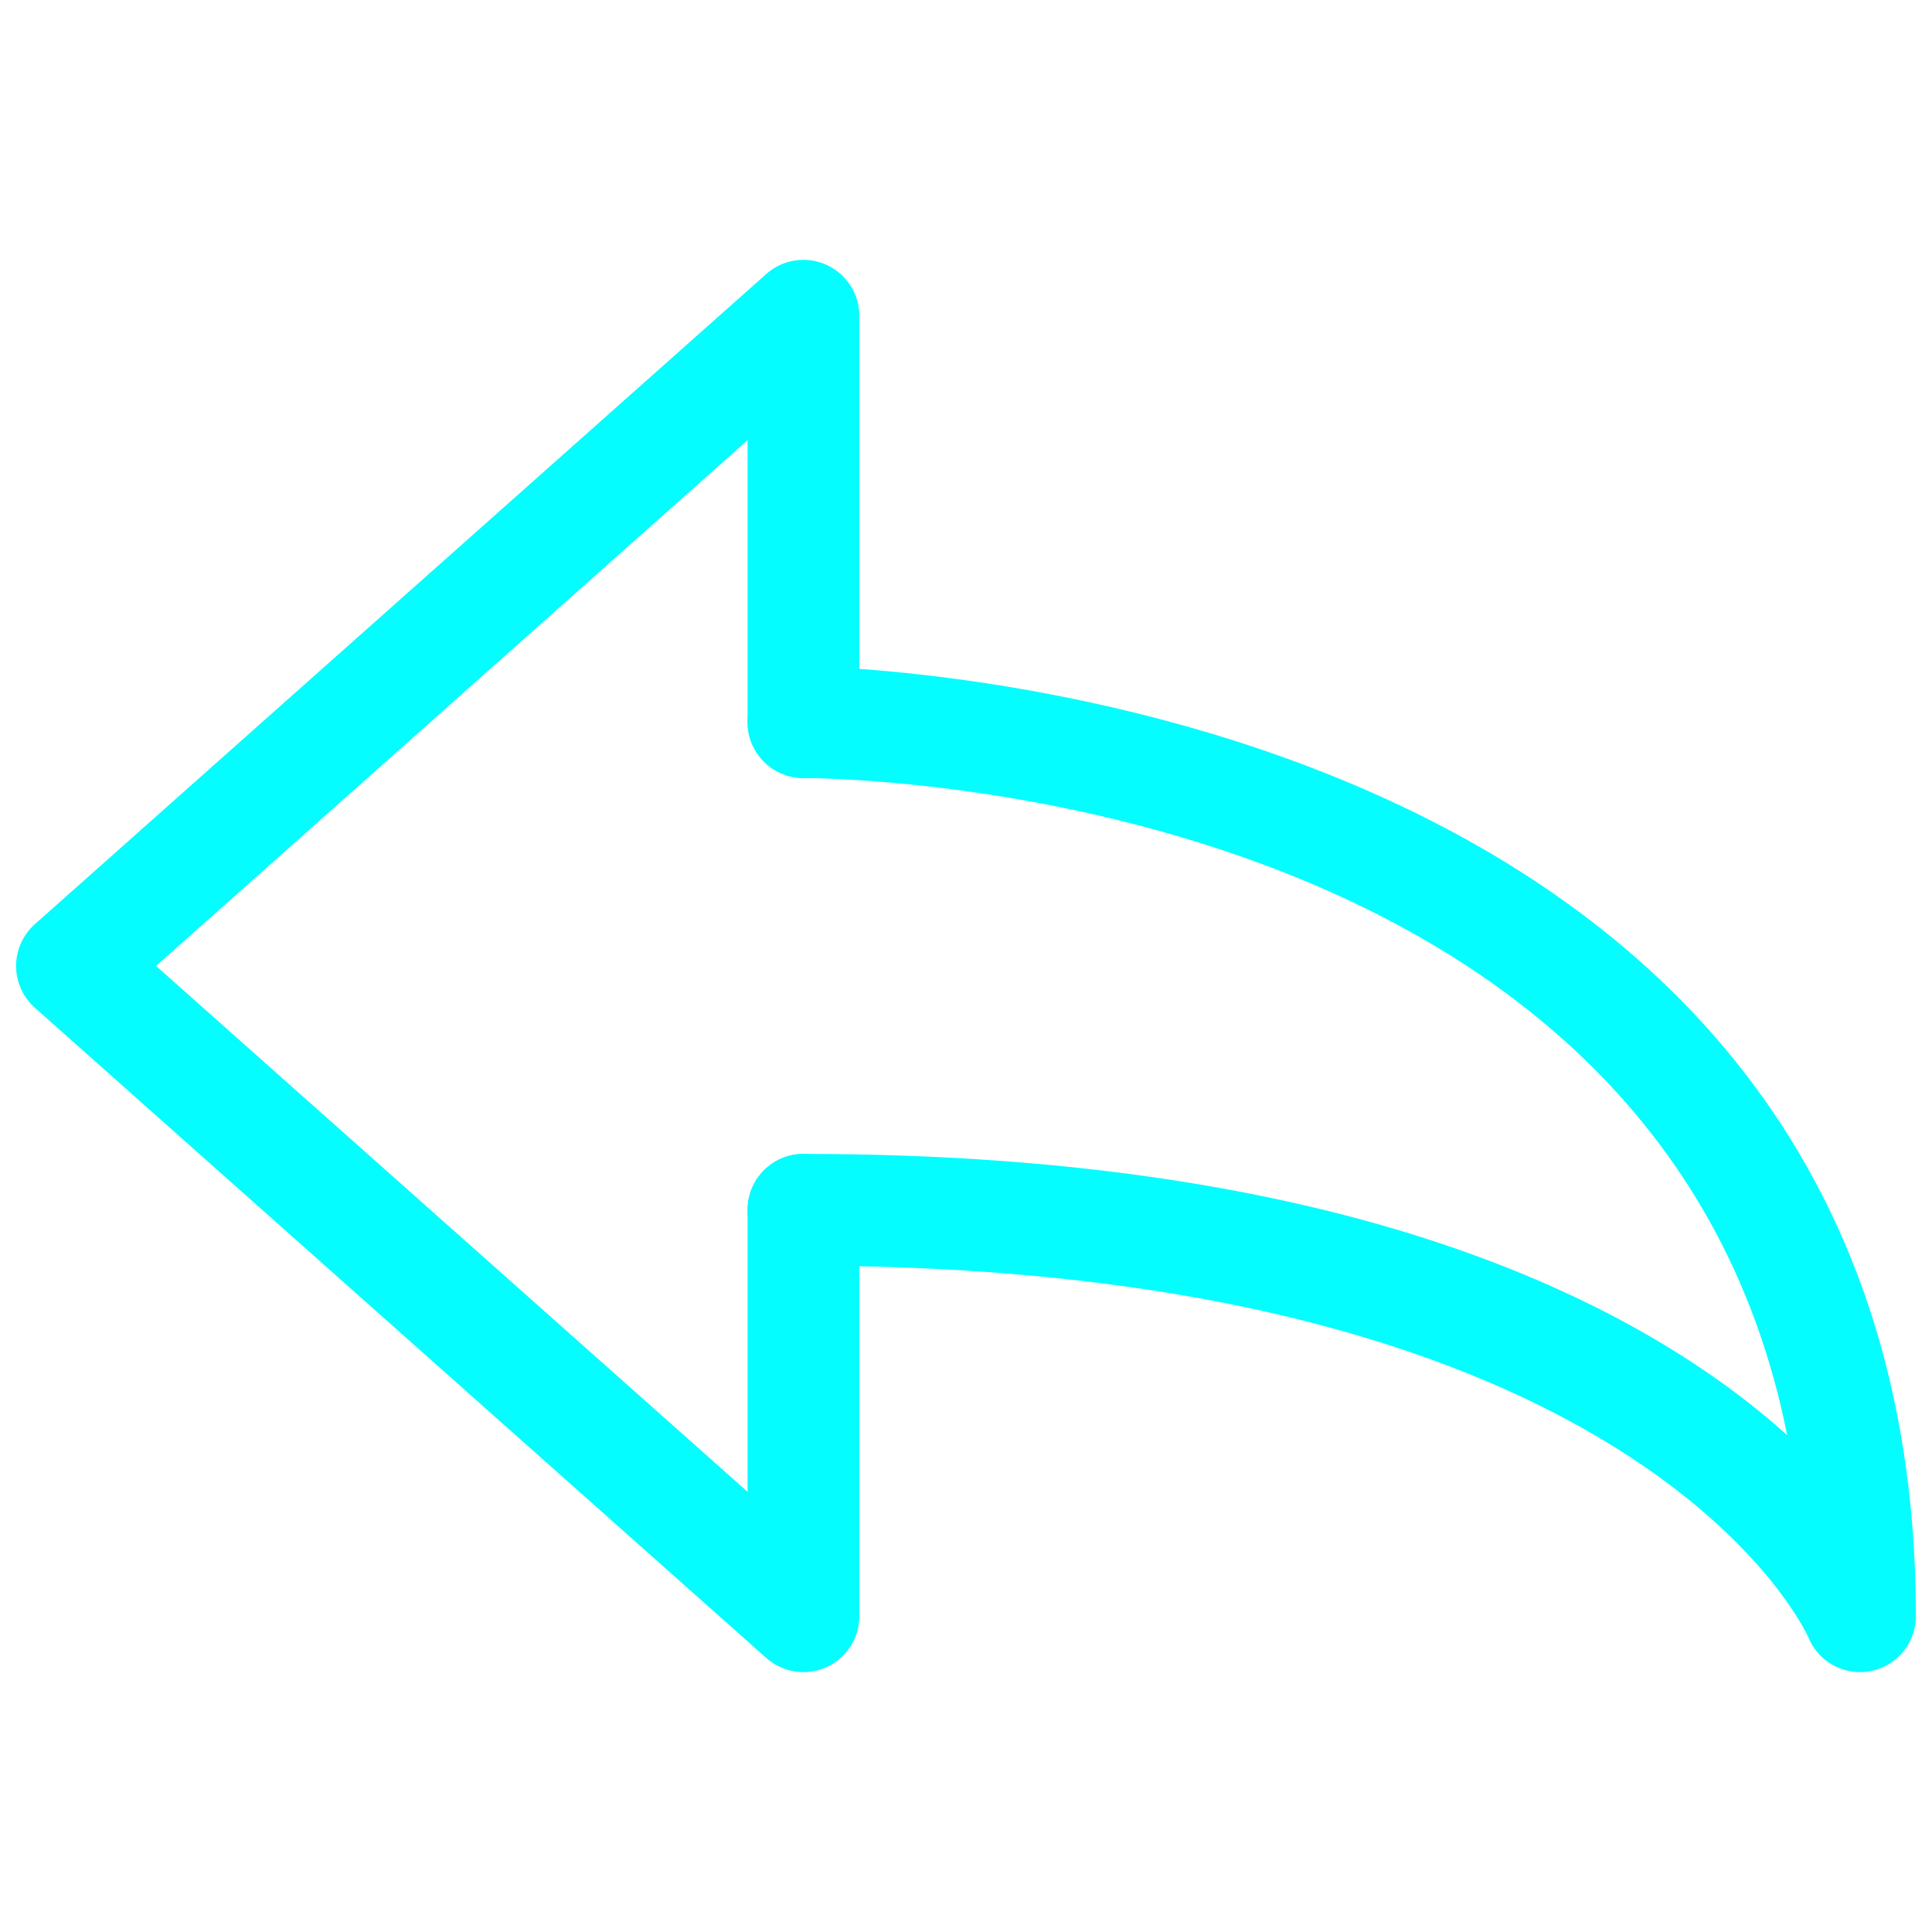
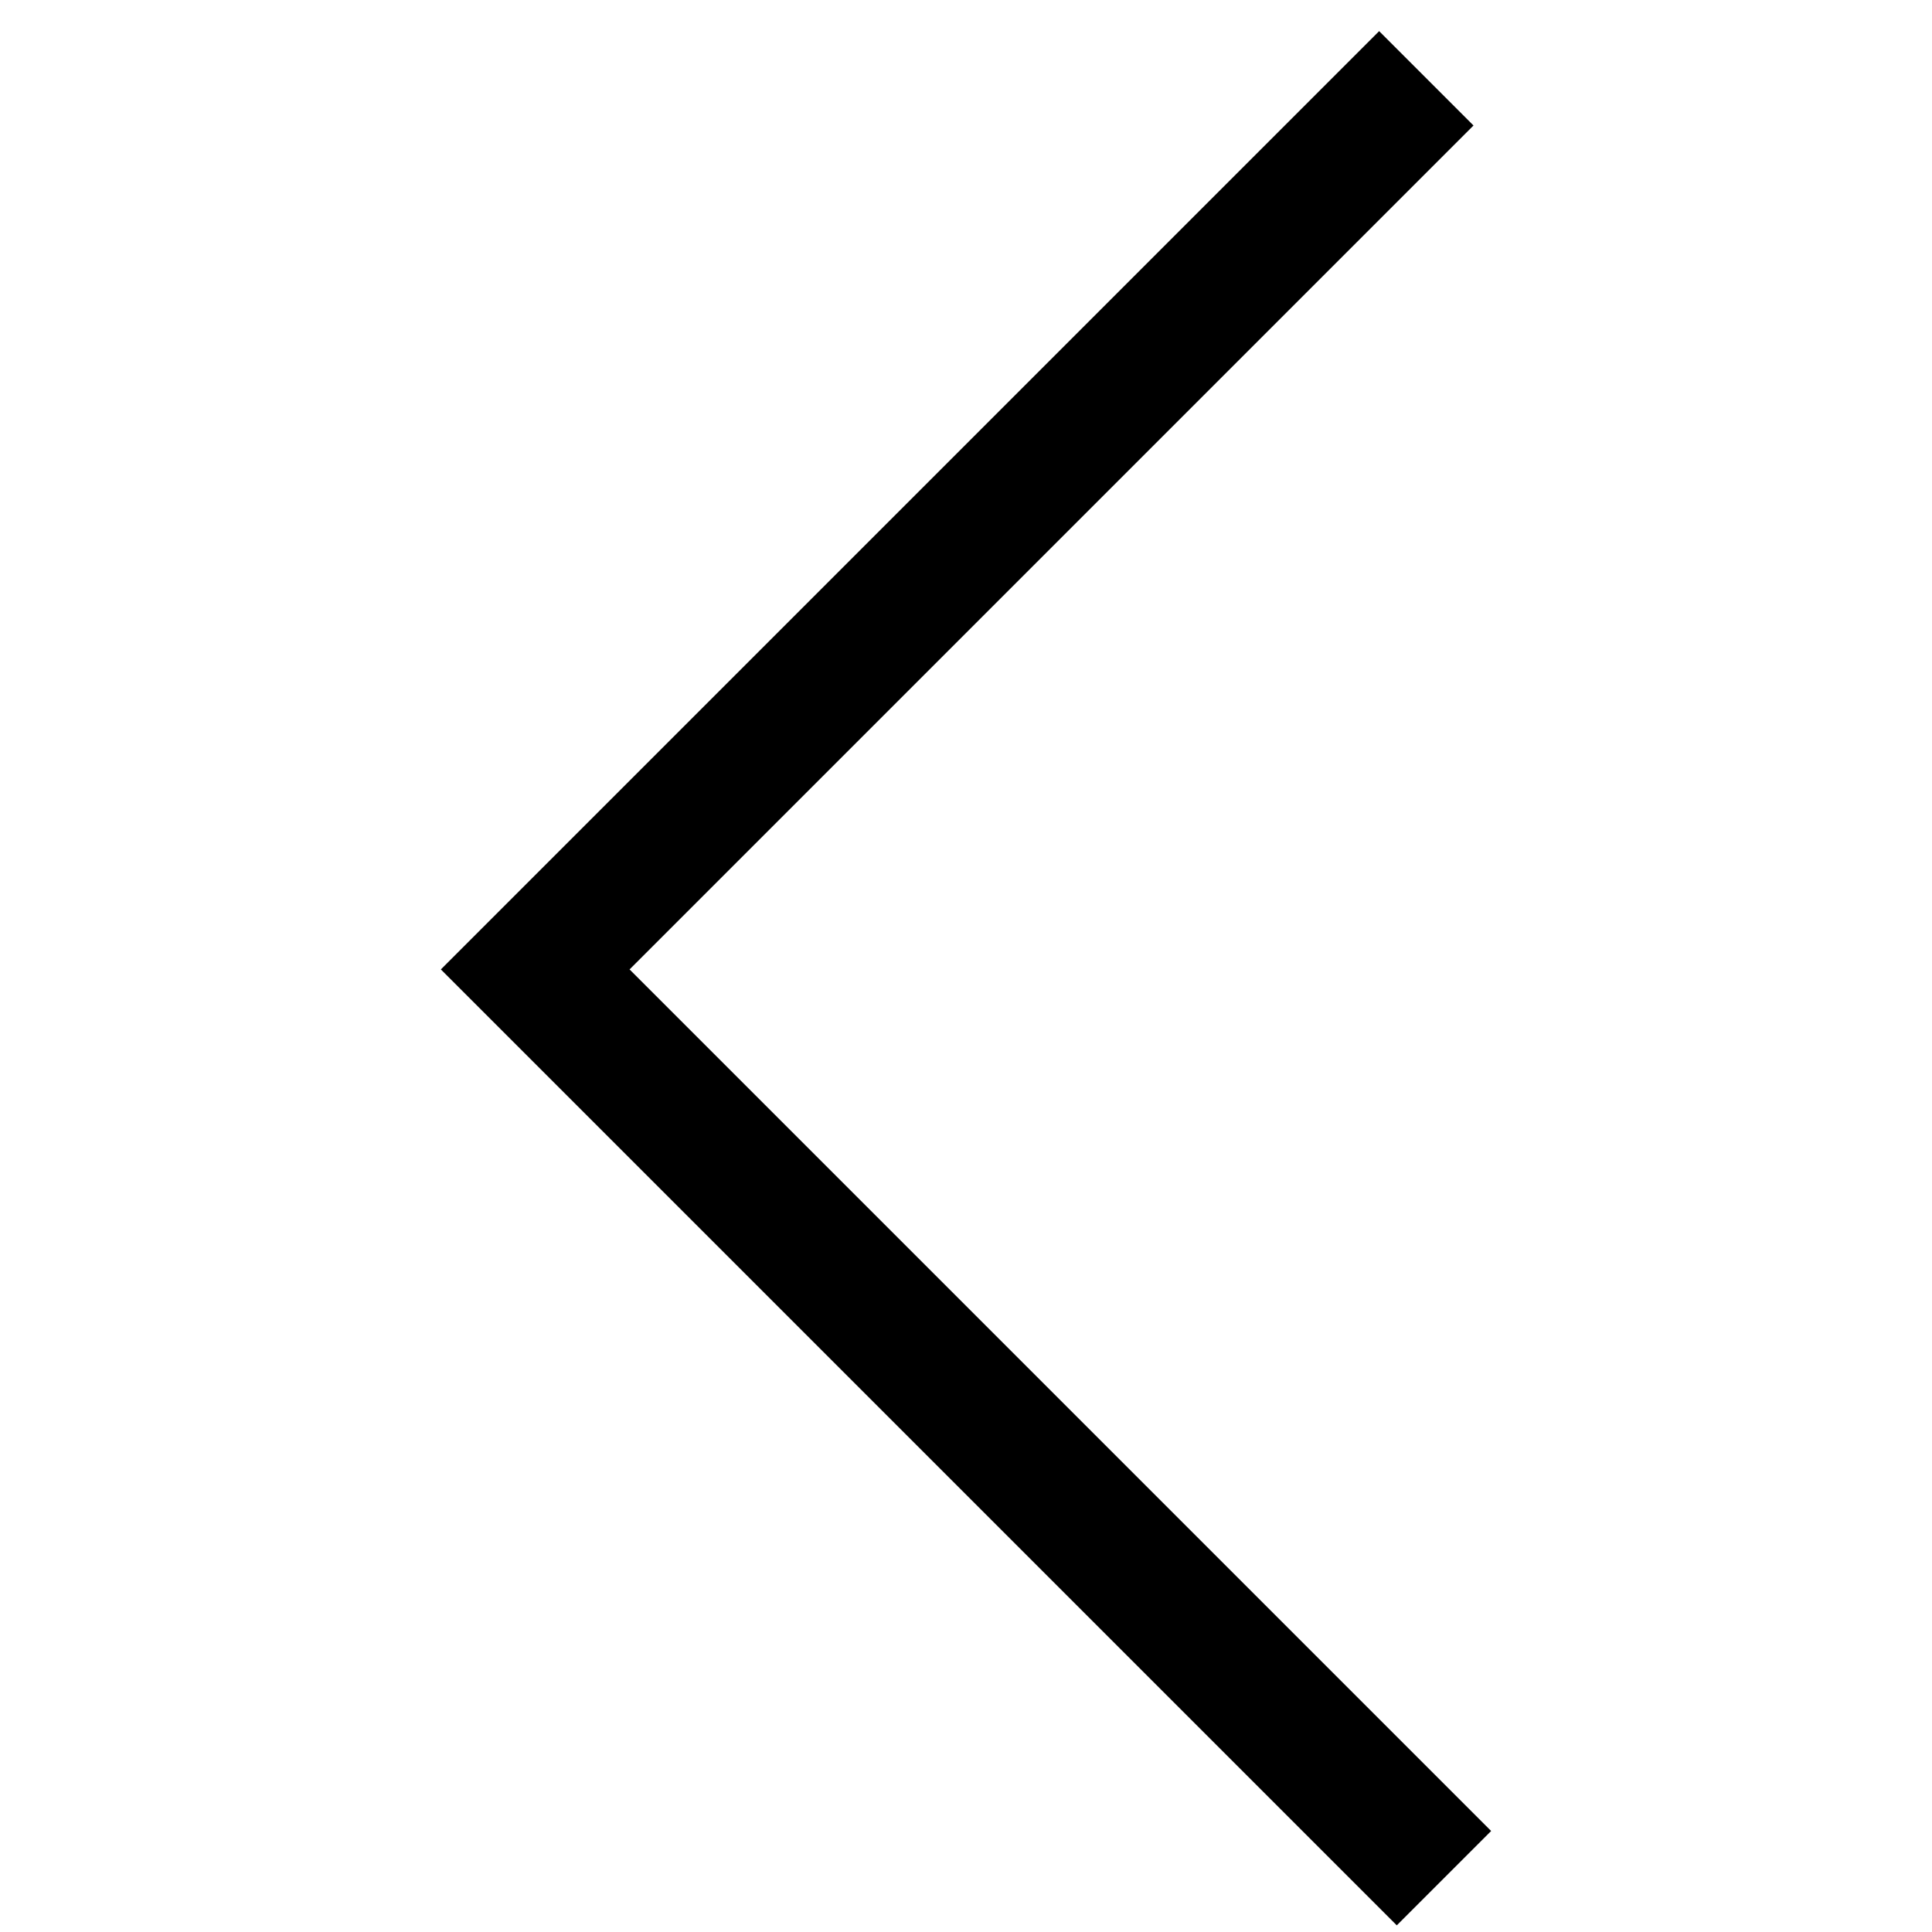
- <svg xmlns="http://www.w3.org/2000/svg" t="1573977091132" class="icon" viewBox="0 0 1024 1024" version="1.1" p-id="1100" width="200" height="200">
+ <svg xmlns="http://www.w3.org/2000/svg" t="1574070086694" class="icon" viewBox="0 0 1024 1024" version="1.1" p-id="1882" width="200" height="200">
  <defs>
    <style type="text/css" />
  </defs>
-   <path d="M425.856 886.263a29.5 29.5 0 0 1-19.669-7.467L18.483 534.135a29.636 29.636 0 0 1 0-44.305L406.187 145.186a29.594 29.594 0 0 1 31.761-4.855 29.636 29.636 0 0 1 17.527 27.017v215.415a29.602 29.602 0 0 1-29.611 29.619 29.611 29.611 0 0 1-29.619-29.619V233.284L82.714 511.983 396.245 790.699V641.237a29.611 29.611 0 0 1 29.619-29.619 29.602 29.602 0 0 1 29.611 29.619v215.415a29.645 29.645 0 0 1-29.619 29.611z" fill="#04FDFF" p-id="1101" />
-   <path d="M985.856 886.263a29.628 29.628 0 0 1-27.477-18.628c-0.759-1.673-88.508-196.796-532.523-196.796-16.367 0-29.619-13.252-29.619-29.619s13.244-29.619 29.619-29.619c295.185 0 446.788 82.022 521.361 149.018-68.318-343.287-501.461-348.211-521.421-348.262a29.619 29.619 0 0 1 0.06-59.238c5.897 0 589.611 5.786 589.611 503.509a29.679 29.679 0 0 1-29.611 29.636z" fill="#04FDFF" p-id="1102" />
+   <path d="M740.323 1020.47 790.333 970.46 333.684 513.812 780.983 66.513 730.973 16.503 233.666 513.812Z" p-id="1883" />
</svg>
